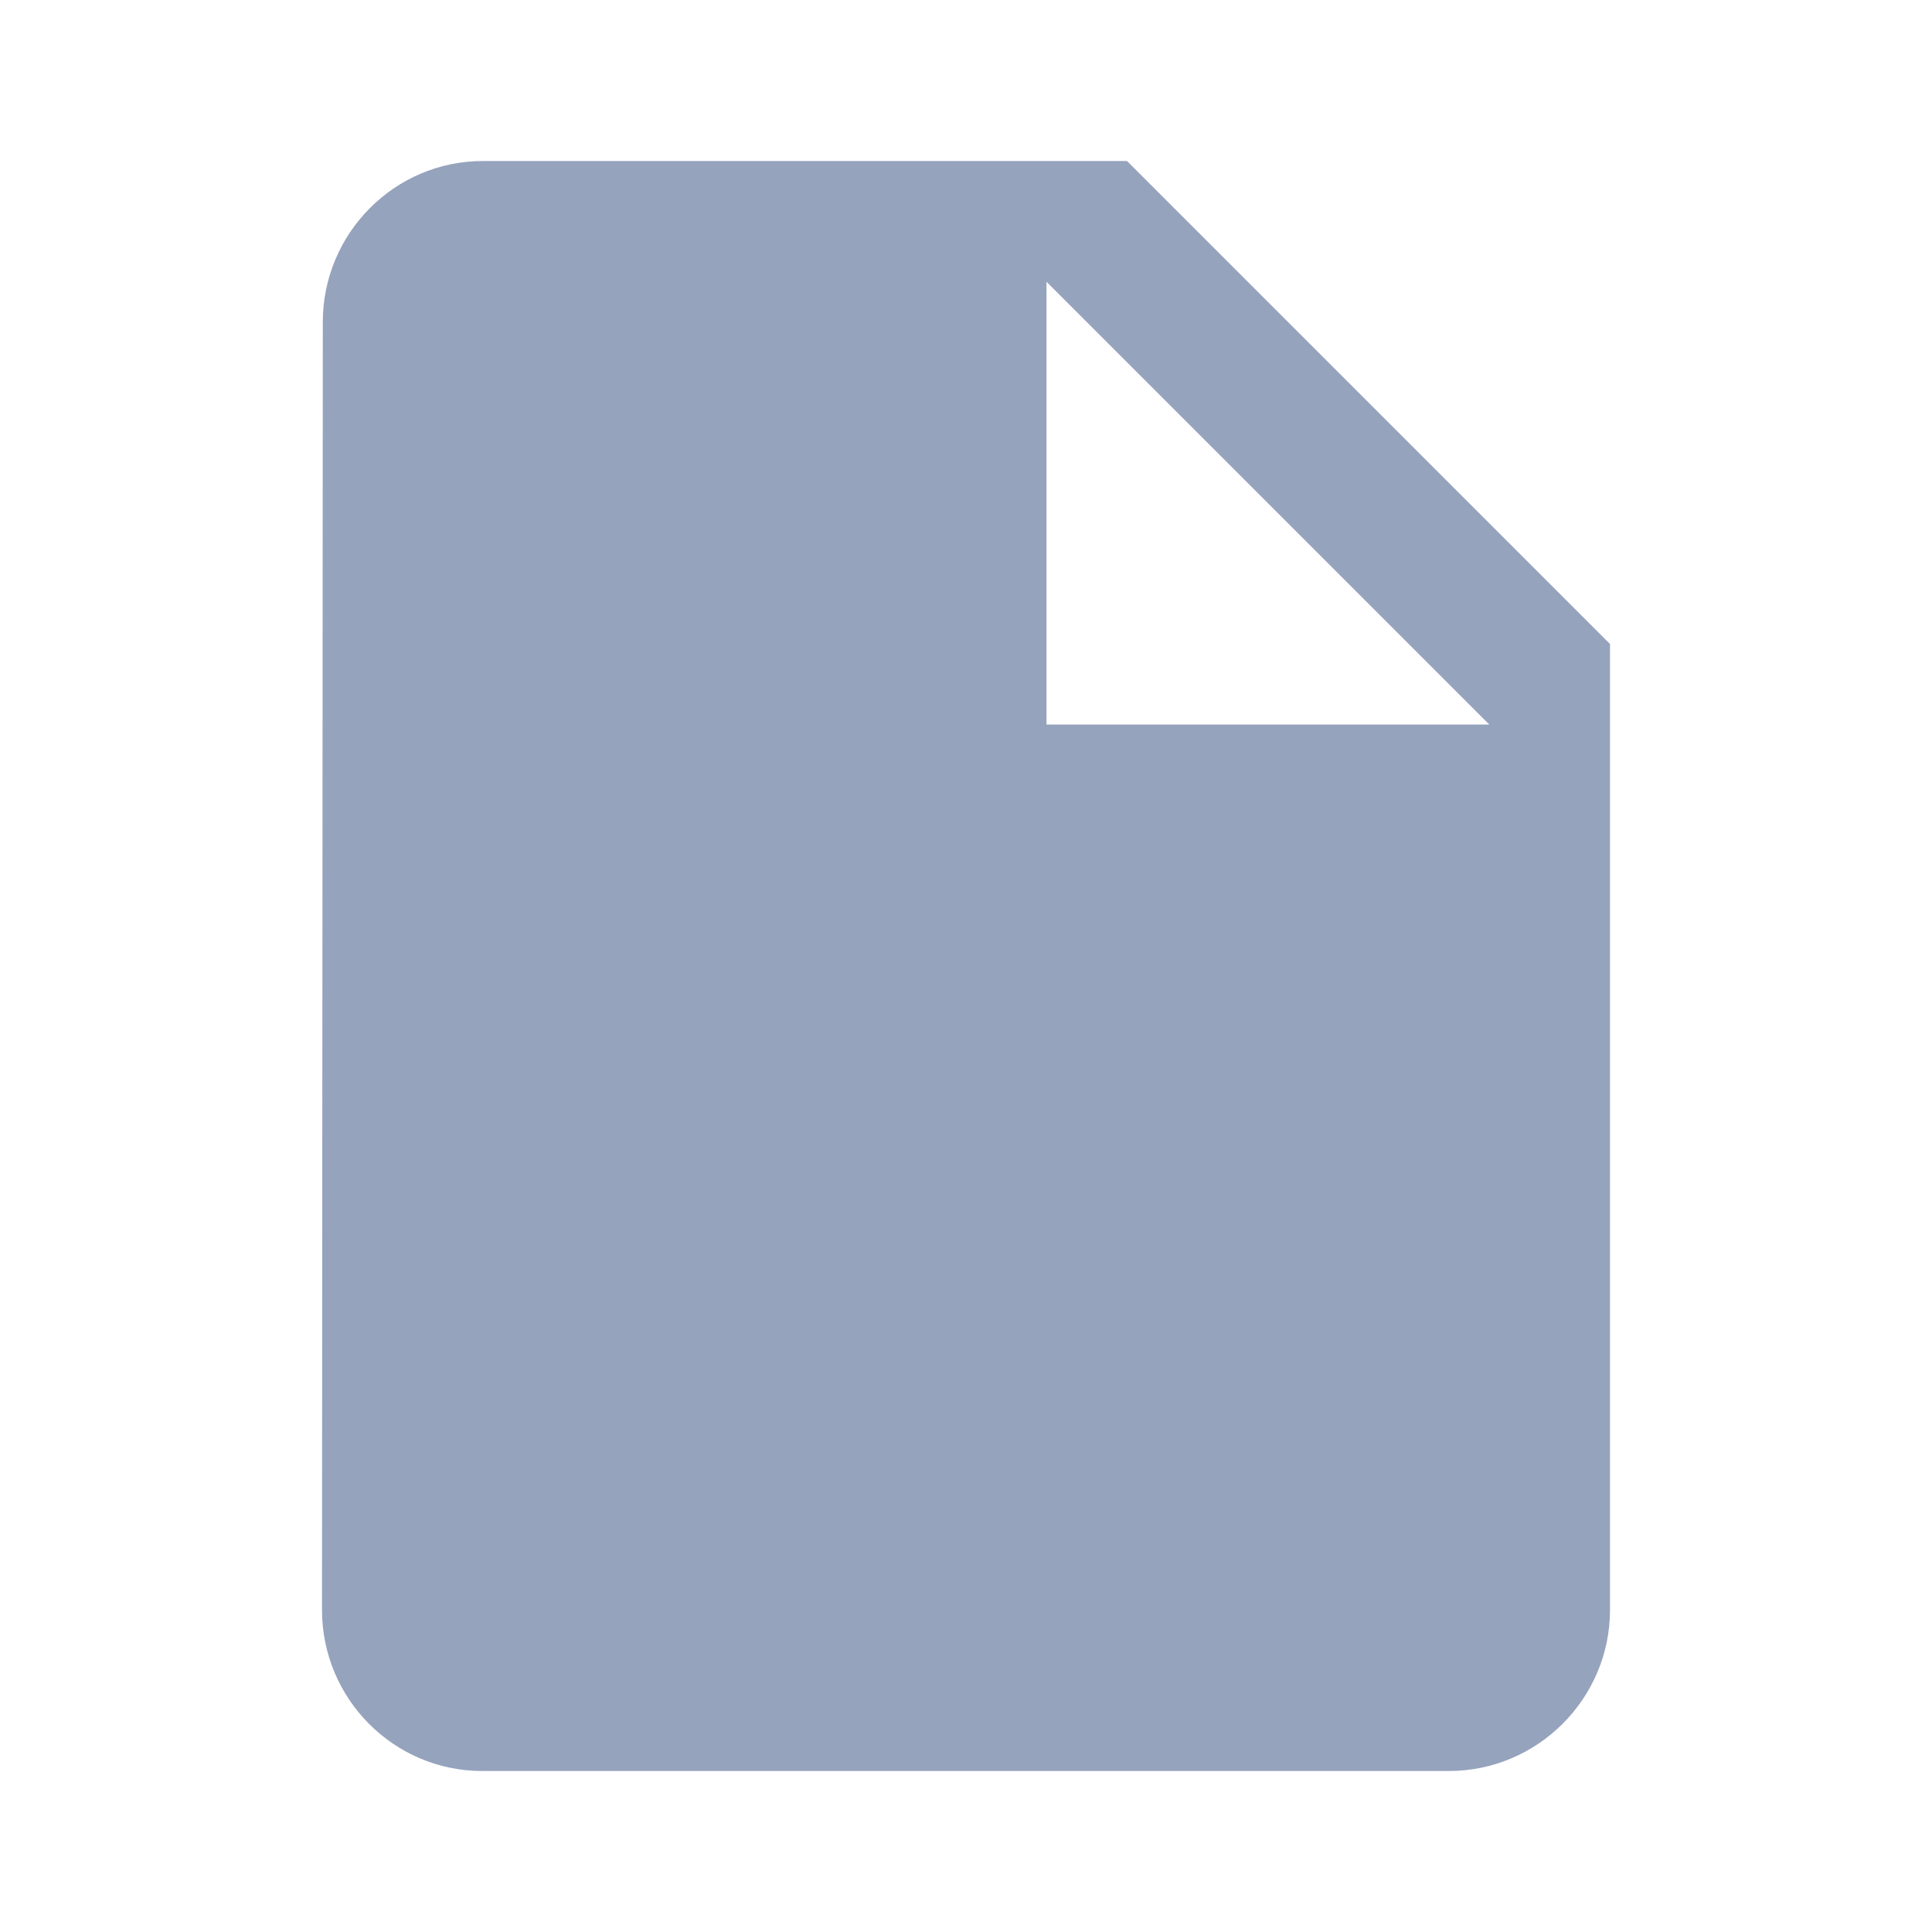
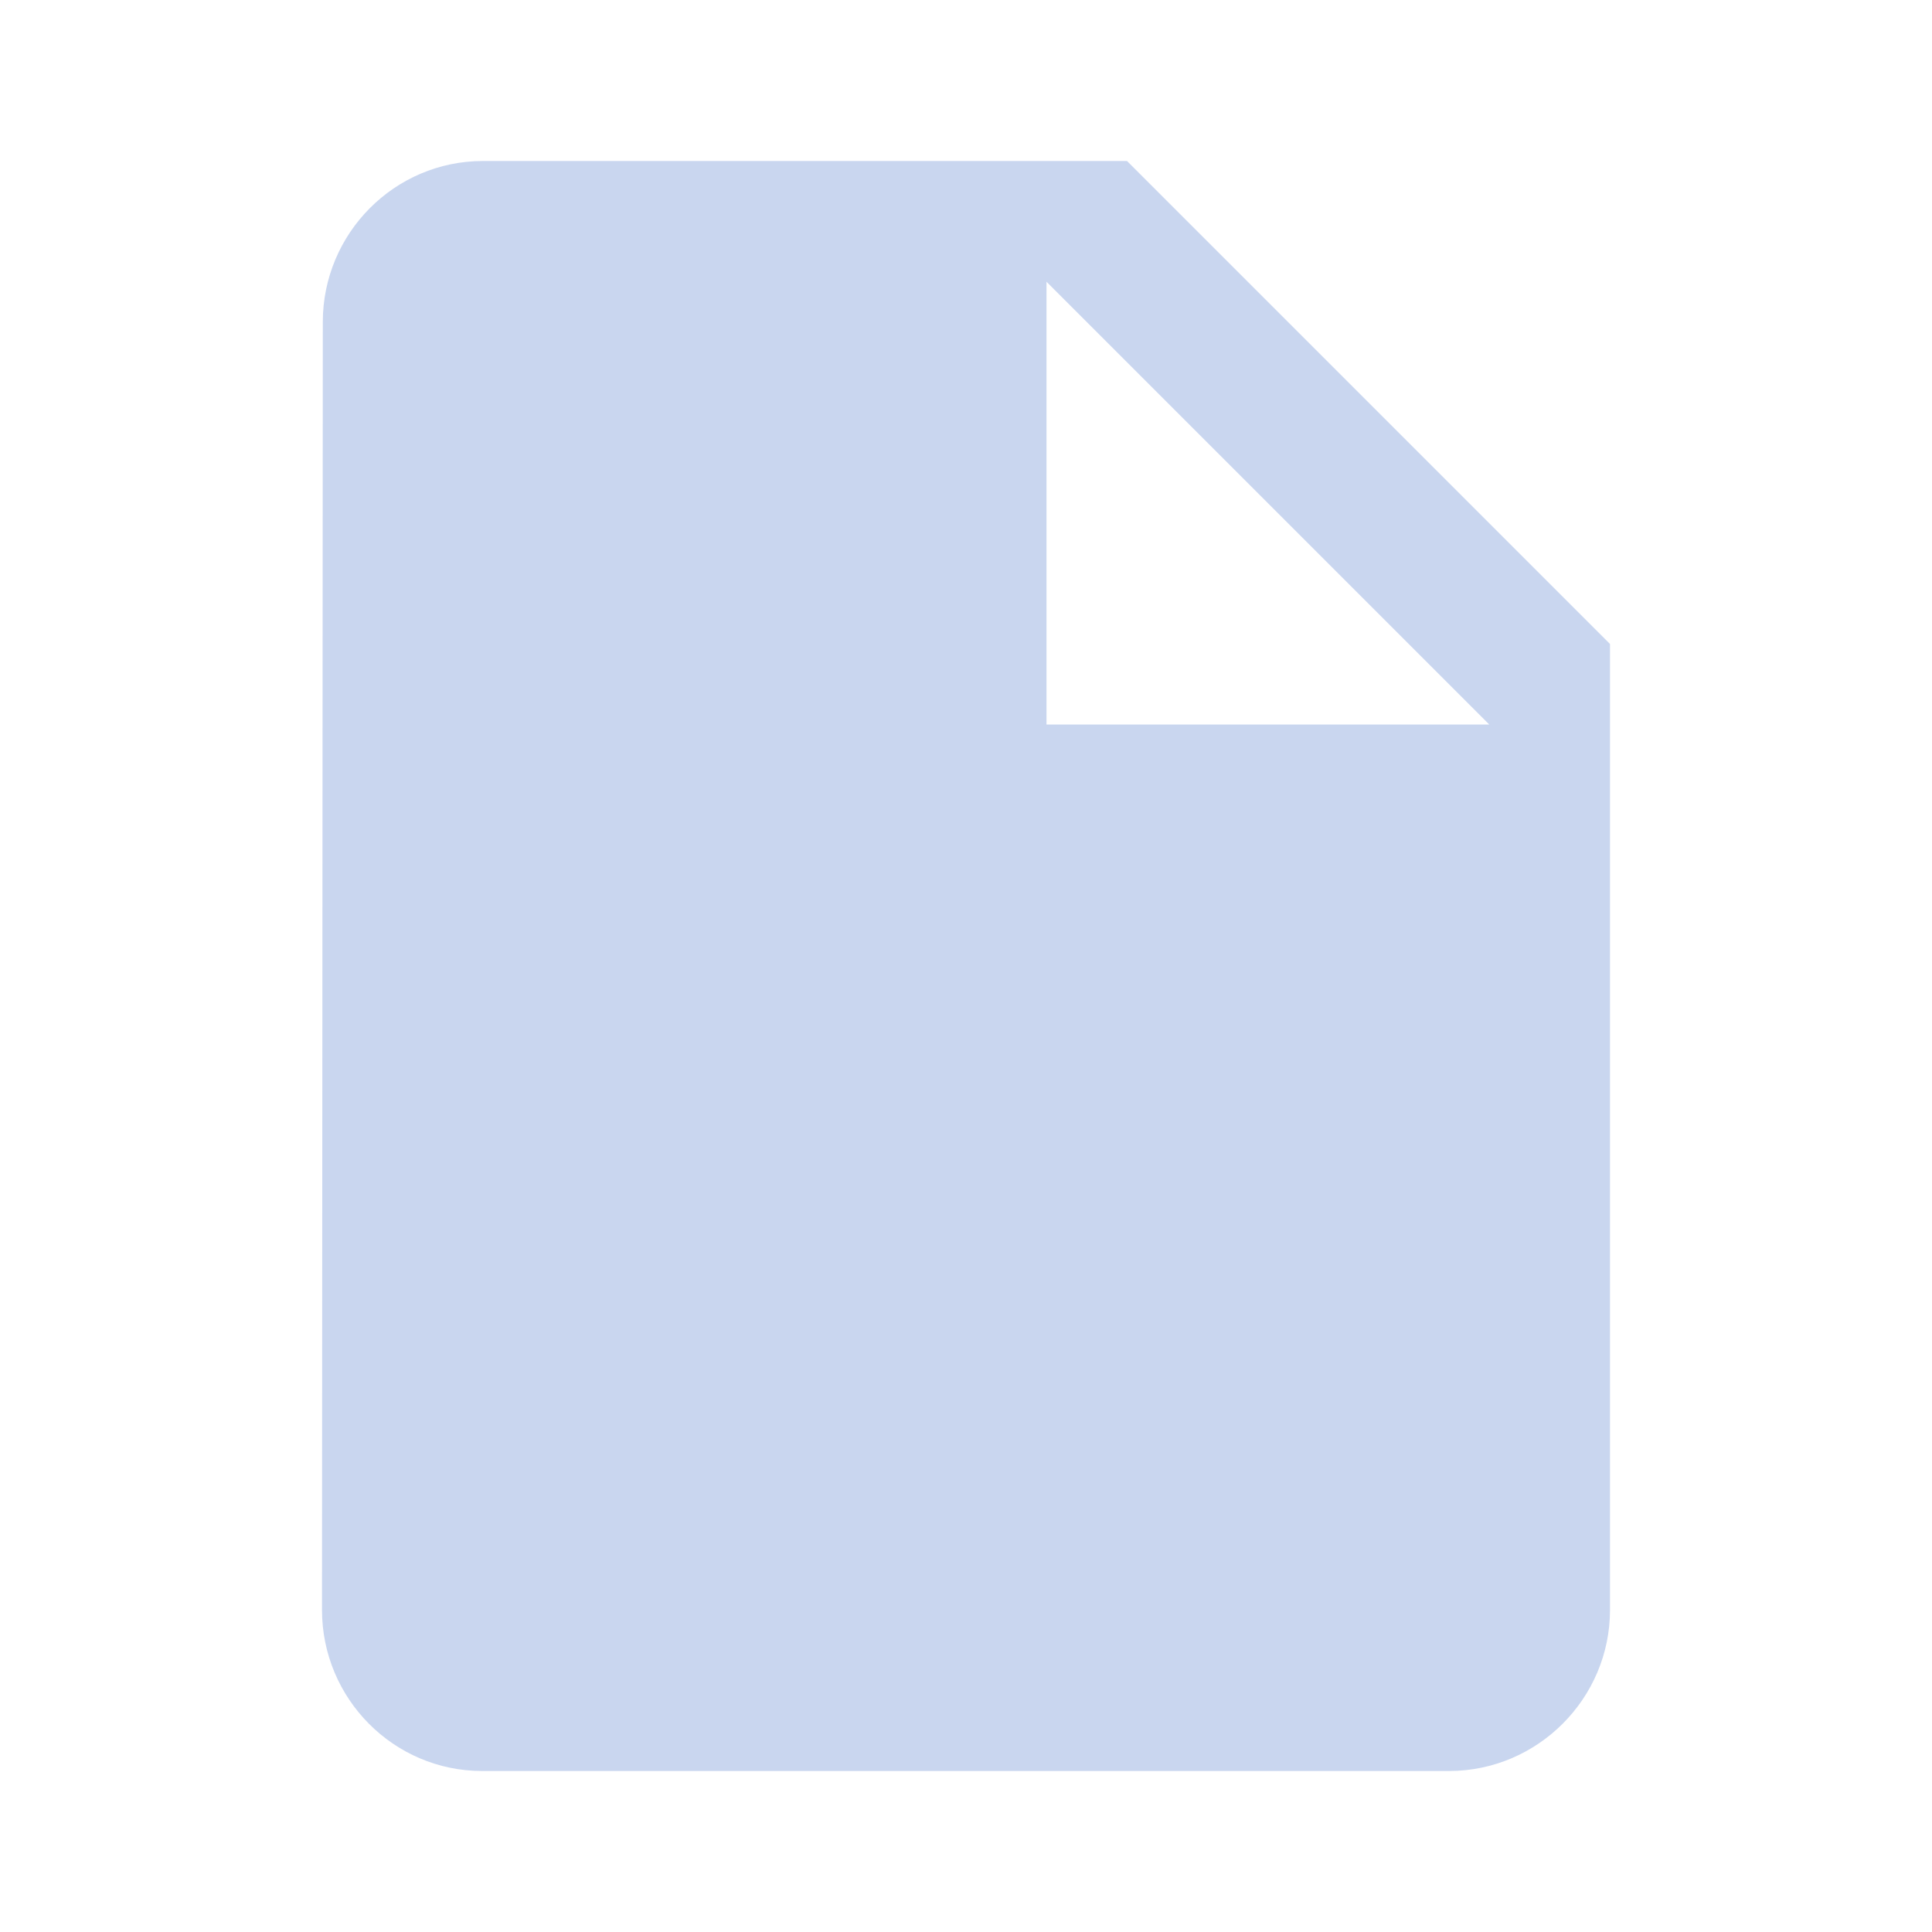
- <svg xmlns="http://www.w3.org/2000/svg" fill="#96a3bd" height="32" viewBox="0 0 24 24" width="32">
+ <svg xmlns="http://www.w3.org/2000/svg" height="32" viewBox="0 0 24 24" width="32">
+   <style>
+ 		svg{fill: #c9d6ef}
+ 		svg:hover{fill: #dddddd}
+ 	</style>
  <path d="M6 2c-1.1 0-1.99.9-1.99 2L4 20c0 1.1.89 2 1.99 2H18c1.1 0 2-.9 2-2V8l-6-6H6zm7 7V3.5L18.5 9H13z" />
  <path d="M0 0h24v24H0z" fill="none" />
</svg>
